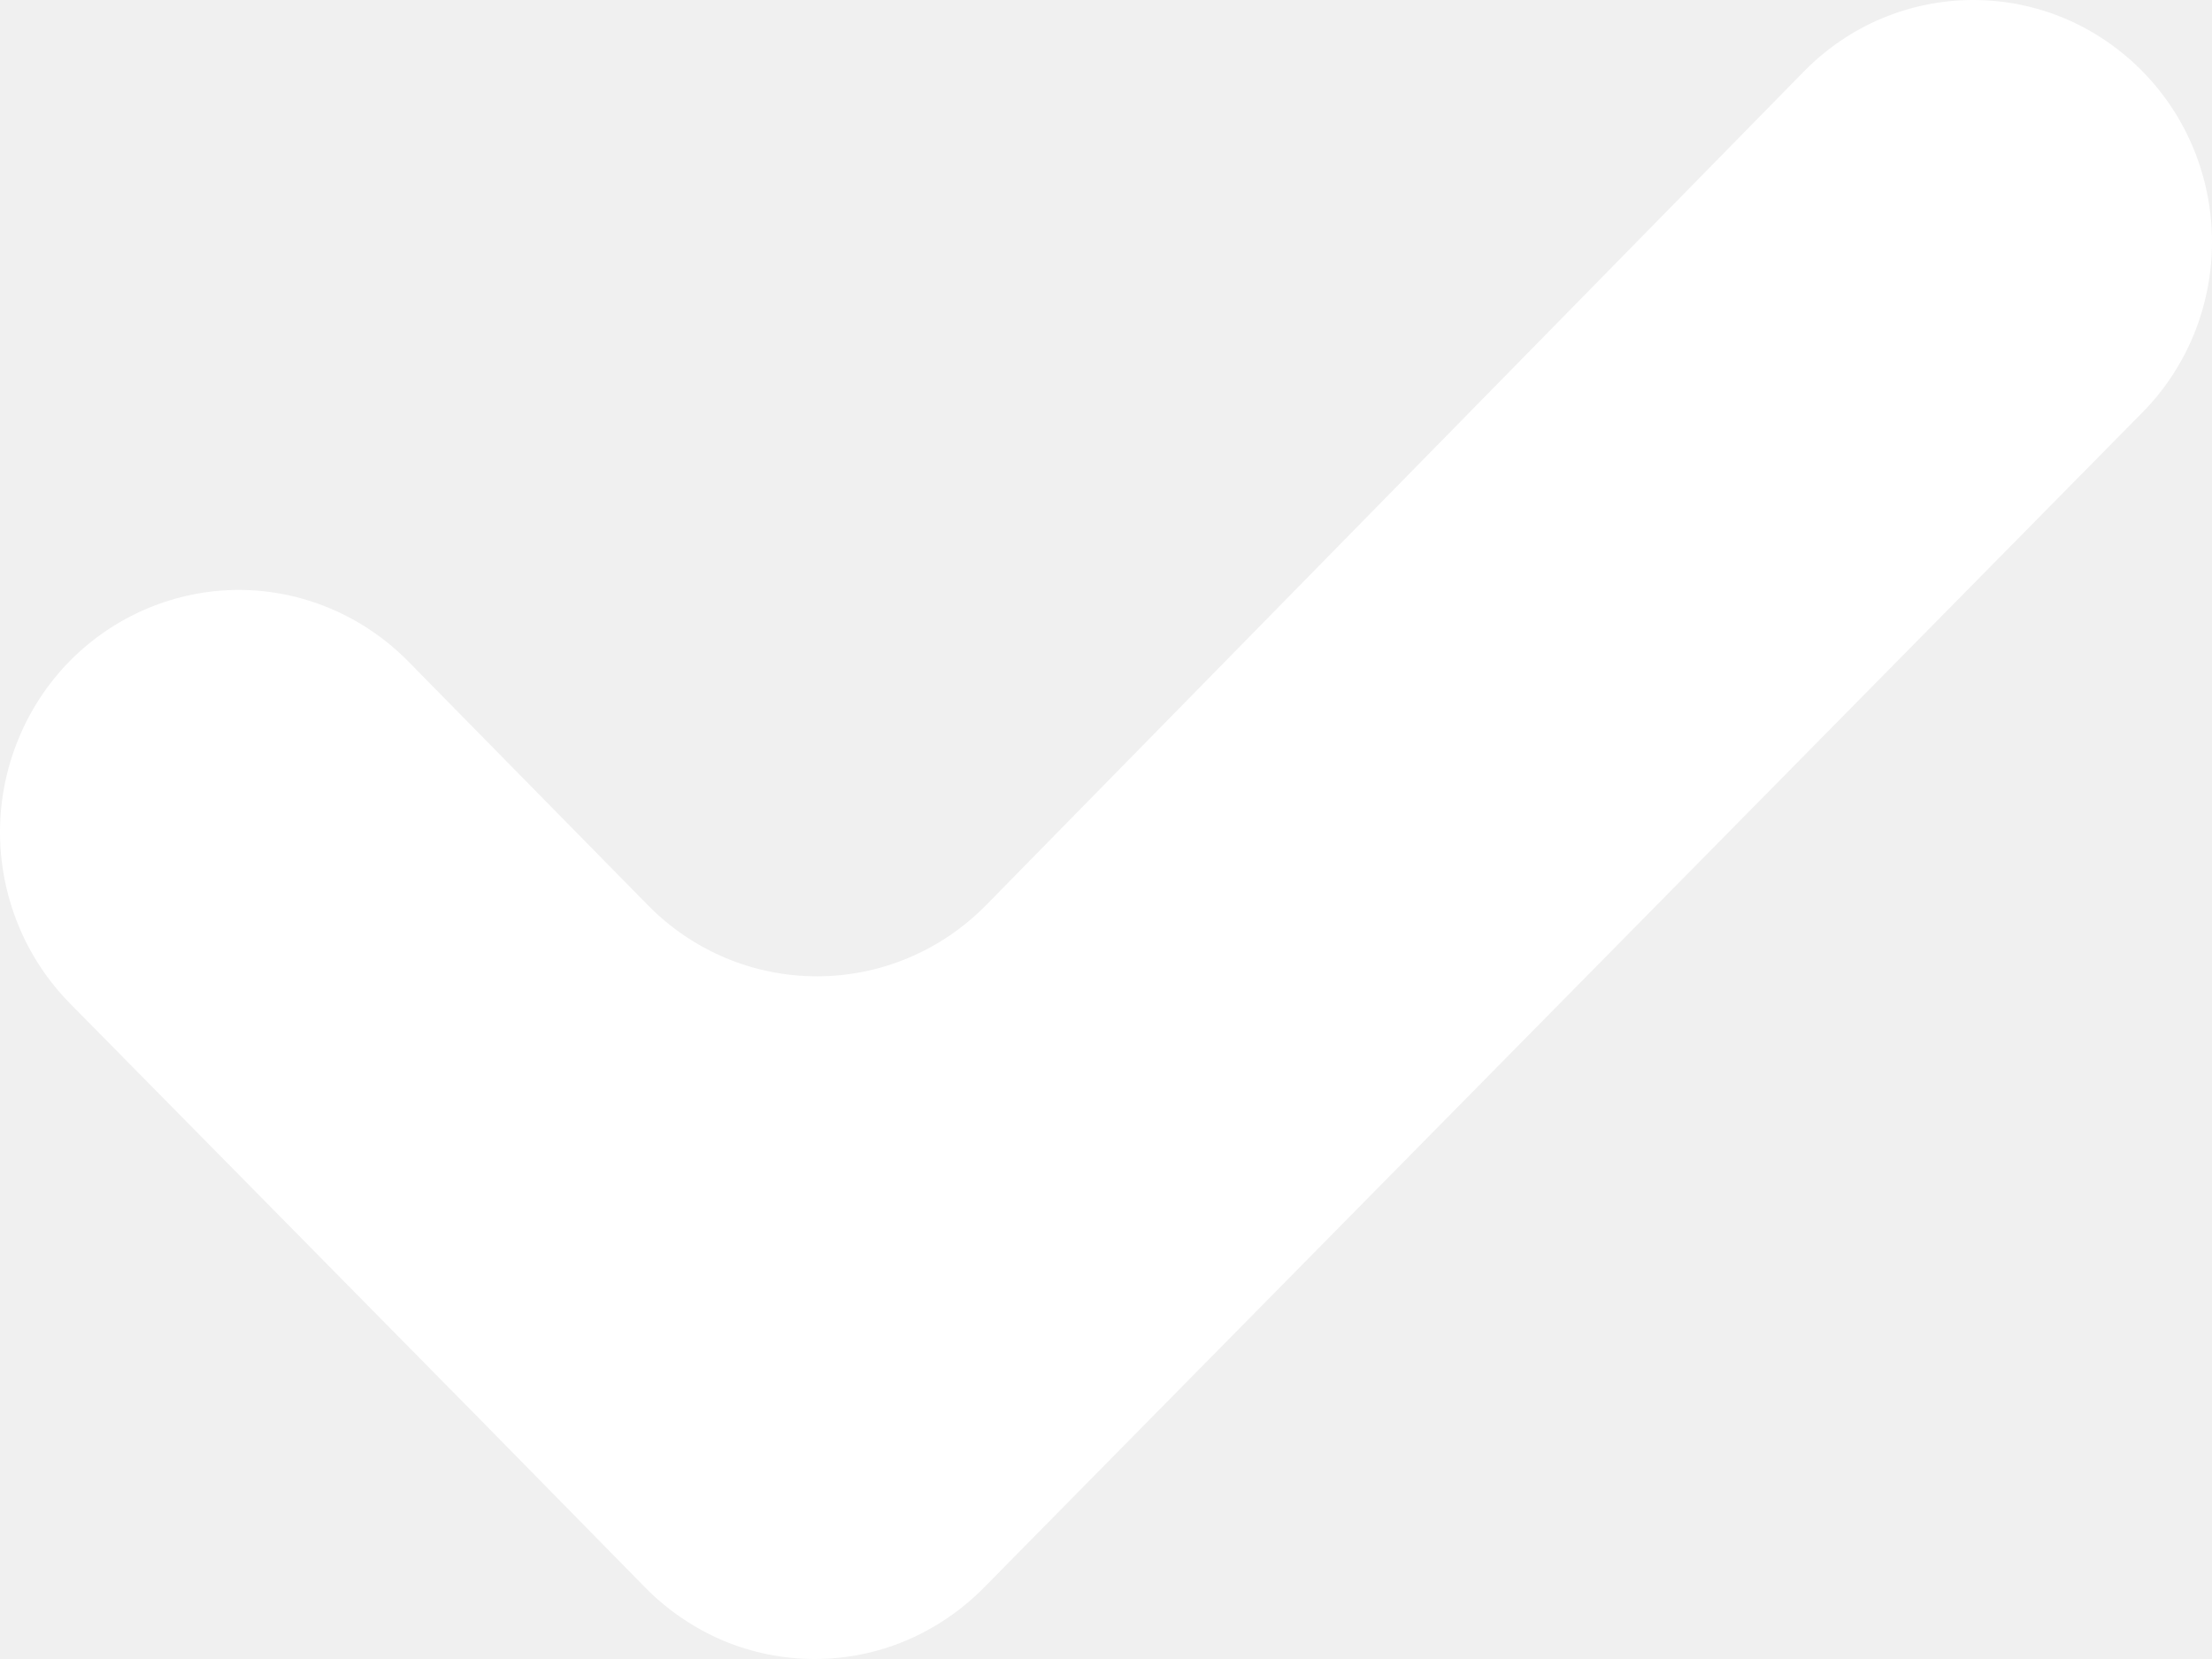
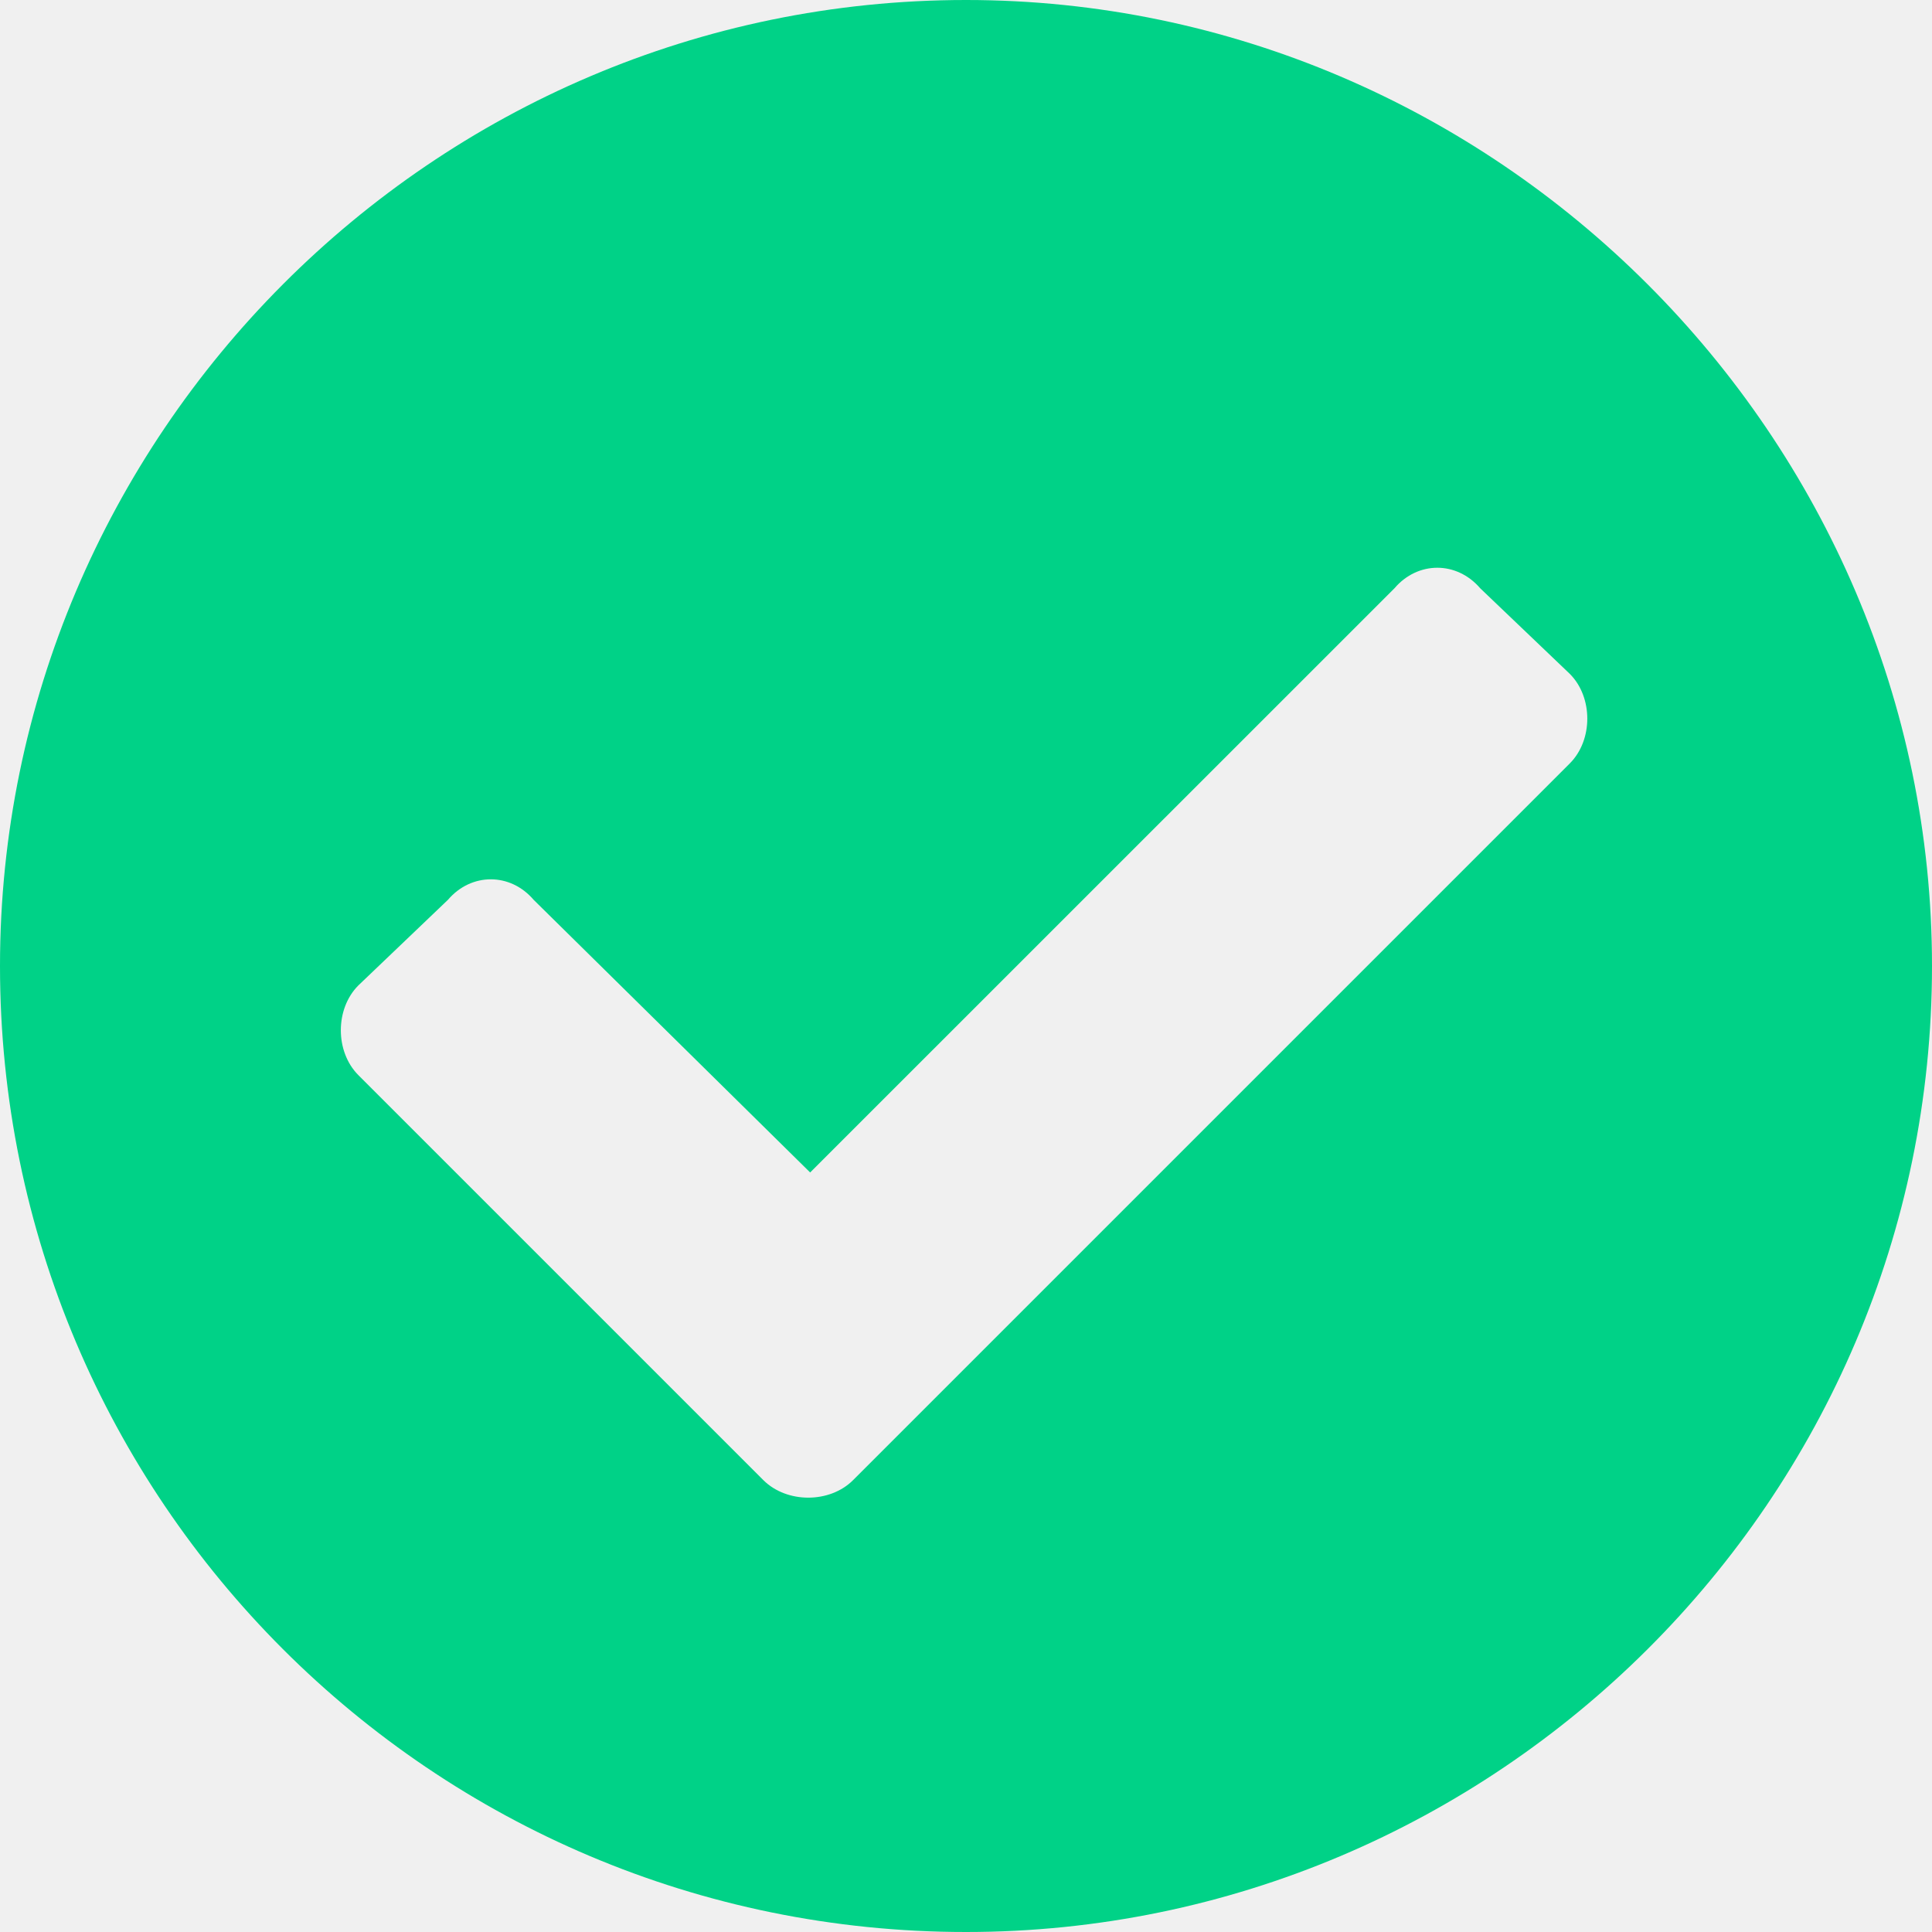
- <svg xmlns="http://www.w3.org/2000/svg" width="16" height="12" viewBox="0 0 16 12" fill="none">
-   <path d="M4.688 6.549L2.949 4.78C2.788 4.618 2.598 4.489 2.388 4.401C2.179 4.313 1.954 4.267 1.727 4.267C1.501 4.267 1.276 4.313 1.066 4.401C0.857 4.489 0.666 4.618 0.506 4.78C0.346 4.943 0.218 5.136 0.132 5.349C0.045 5.561 0 5.789 0 6.019C0 6.249 0.045 6.477 0.132 6.69C0.218 6.902 0.346 7.095 0.506 7.258L3.454 10.248L4.671 11.487C4.831 11.649 5.022 11.778 5.231 11.867C5.441 11.955 5.666 12 5.892 12C6.119 12 6.344 11.955 6.553 11.867C6.763 11.778 6.953 11.649 7.114 11.487L8.335 10.248L15.494 2.986C15.655 2.824 15.782 2.631 15.869 2.419C15.955 2.207 16 1.98 16 1.75C16 1.52 15.955 1.293 15.869 1.081C15.782 0.868 15.655 0.676 15.494 0.513C15.334 0.351 15.143 0.221 14.934 0.133C14.724 0.045 14.5 0 14.273 0C14.046 0 13.822 0.045 13.612 0.133C13.402 0.221 13.212 0.351 13.052 0.513L7.131 6.549C6.97 6.712 6.78 6.841 6.57 6.929C6.361 7.017 6.136 7.062 5.909 7.062C5.682 7.062 5.458 7.017 5.248 6.929C5.039 6.841 4.848 6.712 4.688 6.549V6.549Z" fill="white" />
+ <svg xmlns="http://www.w3.org/2000/svg" width="15" height="15" viewBox="0 0 15 15" fill="none">
+   <path d="M15 7.5C15 3.387 11.613 0 7.5 0C3.357 0 0 3.387 0 7.5C0 11.643 3.357 15 7.5 15C11.613 15 15 11.643 15 7.5ZM6.623 11.492C6.442 11.673 6.109 11.673 5.927 11.492L2.782 8.347C2.601 8.165 2.601 7.833 2.782 7.651L3.478 6.986C3.659 6.774 3.962 6.774 4.143 6.986L6.29 9.103L10.827 4.567C11.008 4.355 11.31 4.355 11.492 4.567L12.188 5.232C12.369 5.413 12.369 5.746 12.188 5.927L6.623 11.492Z" fill="#00D287" />
</svg>
